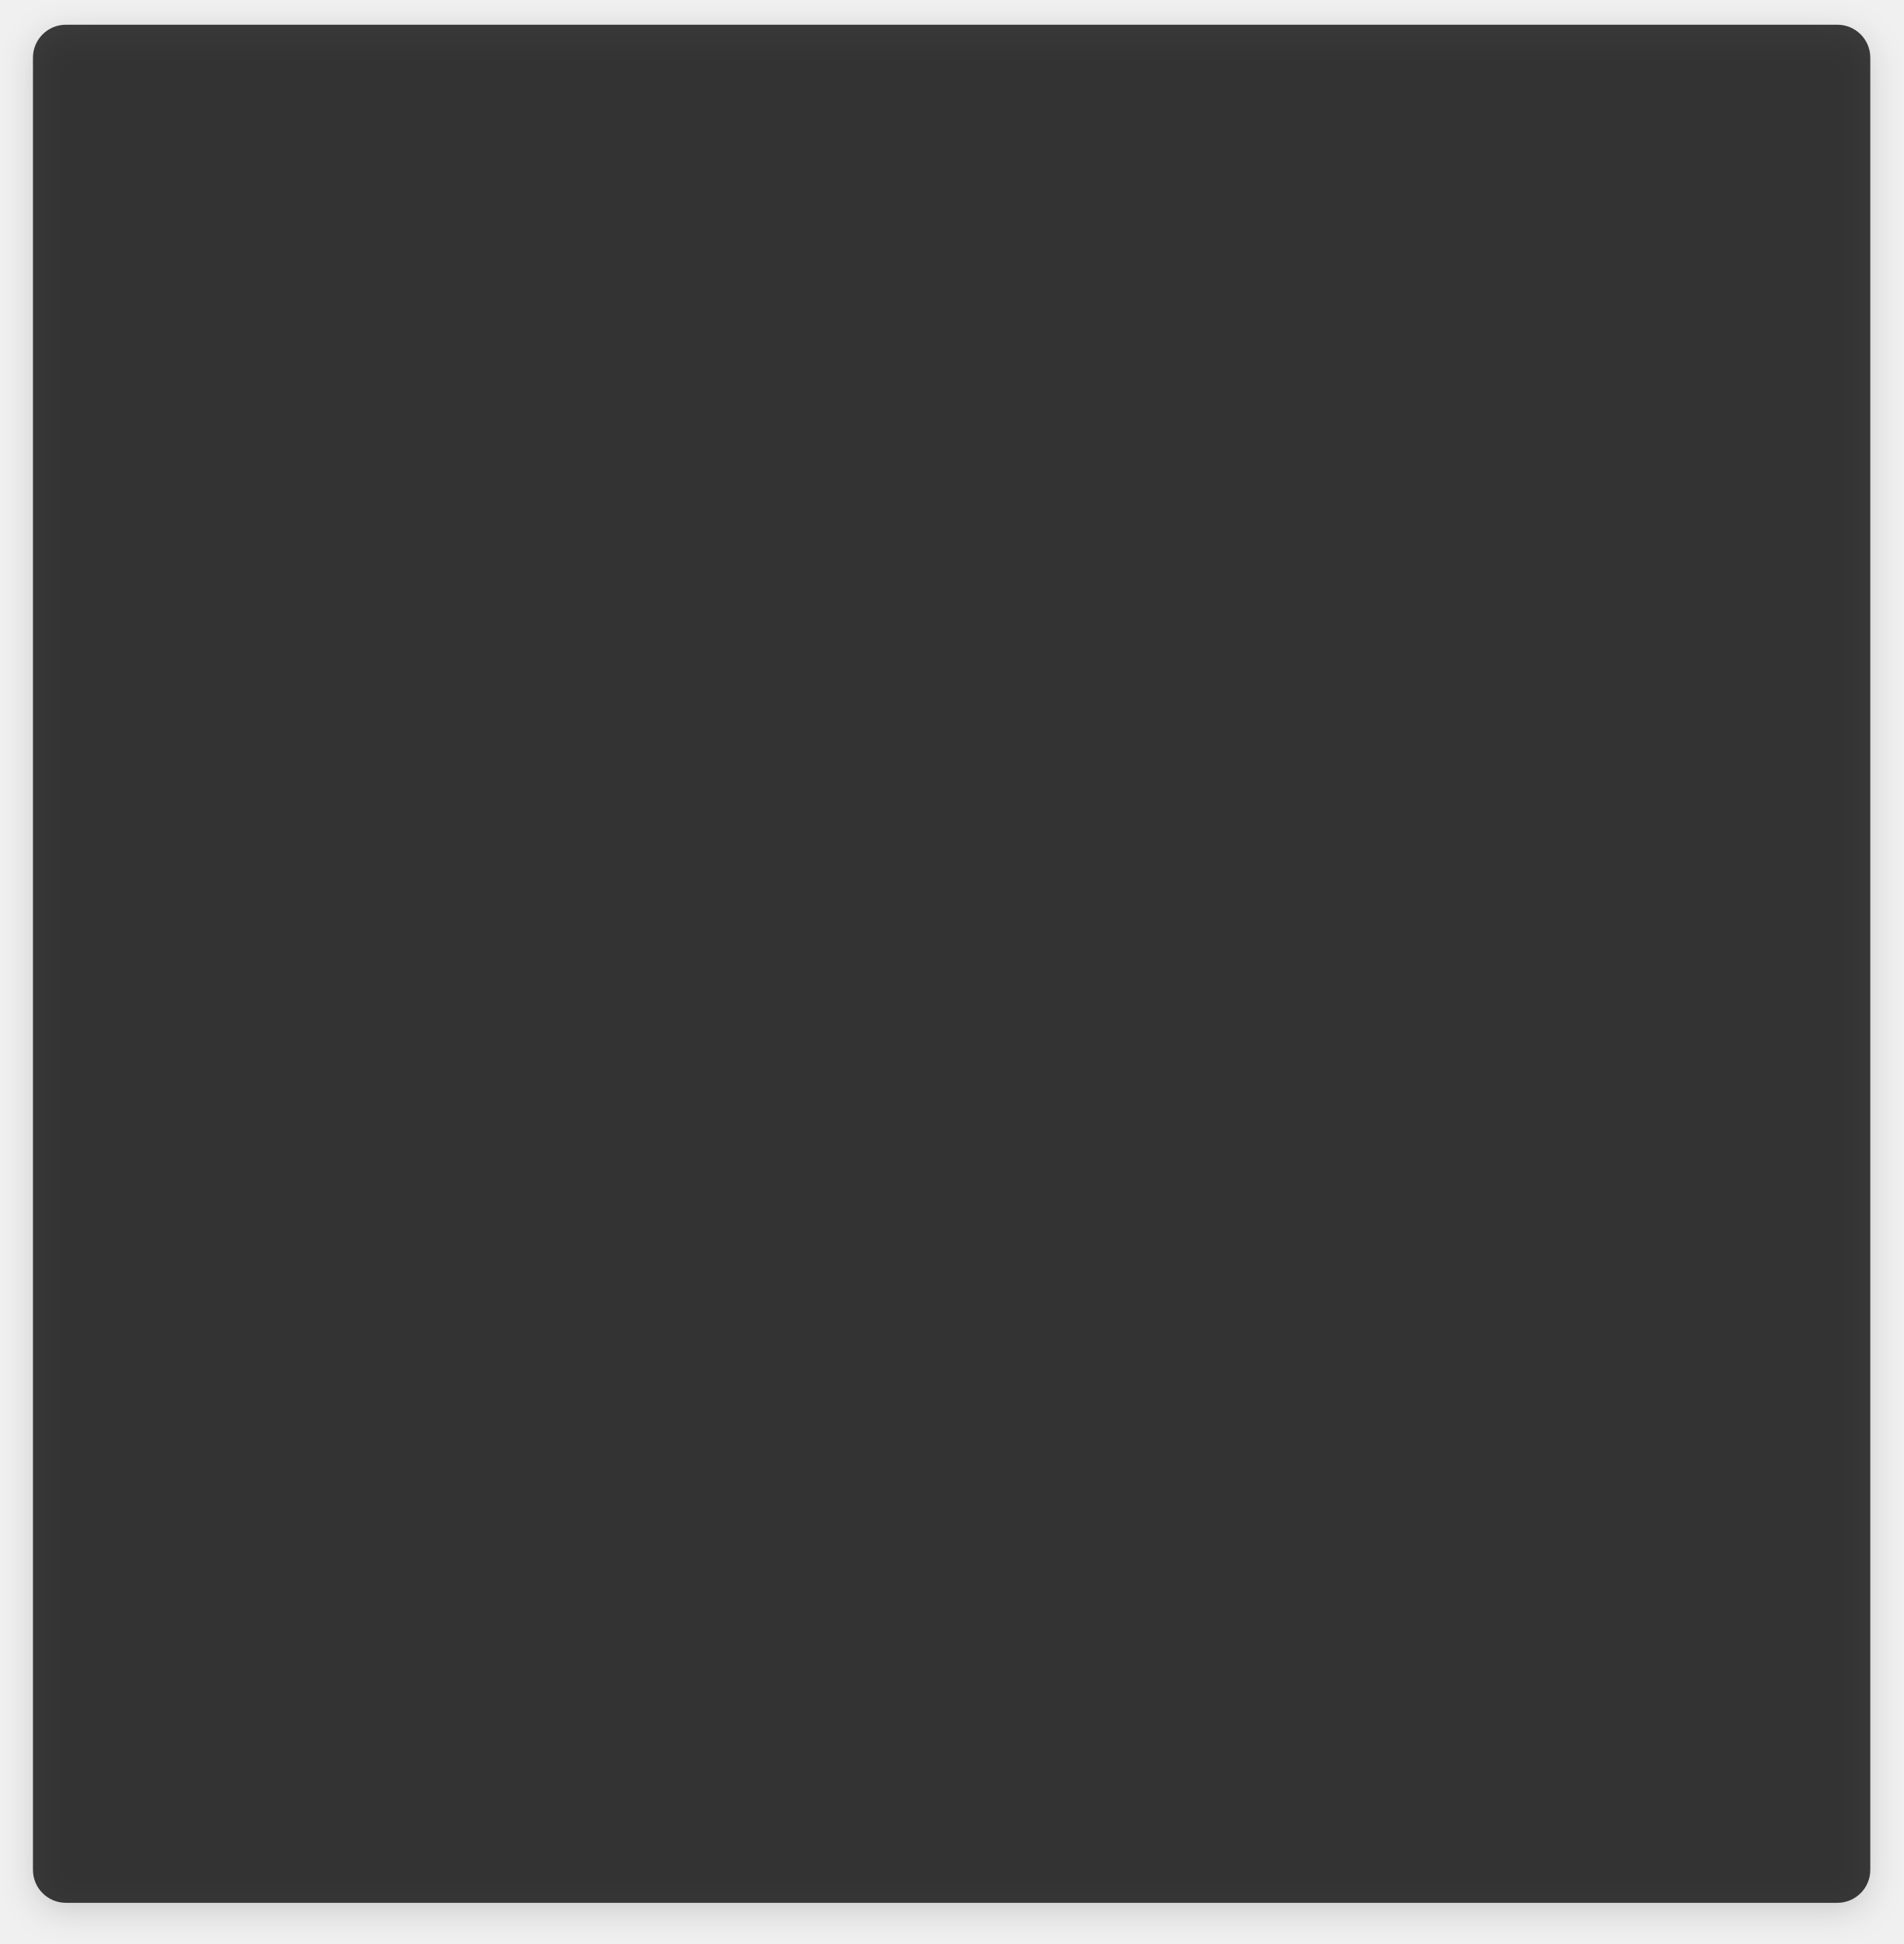
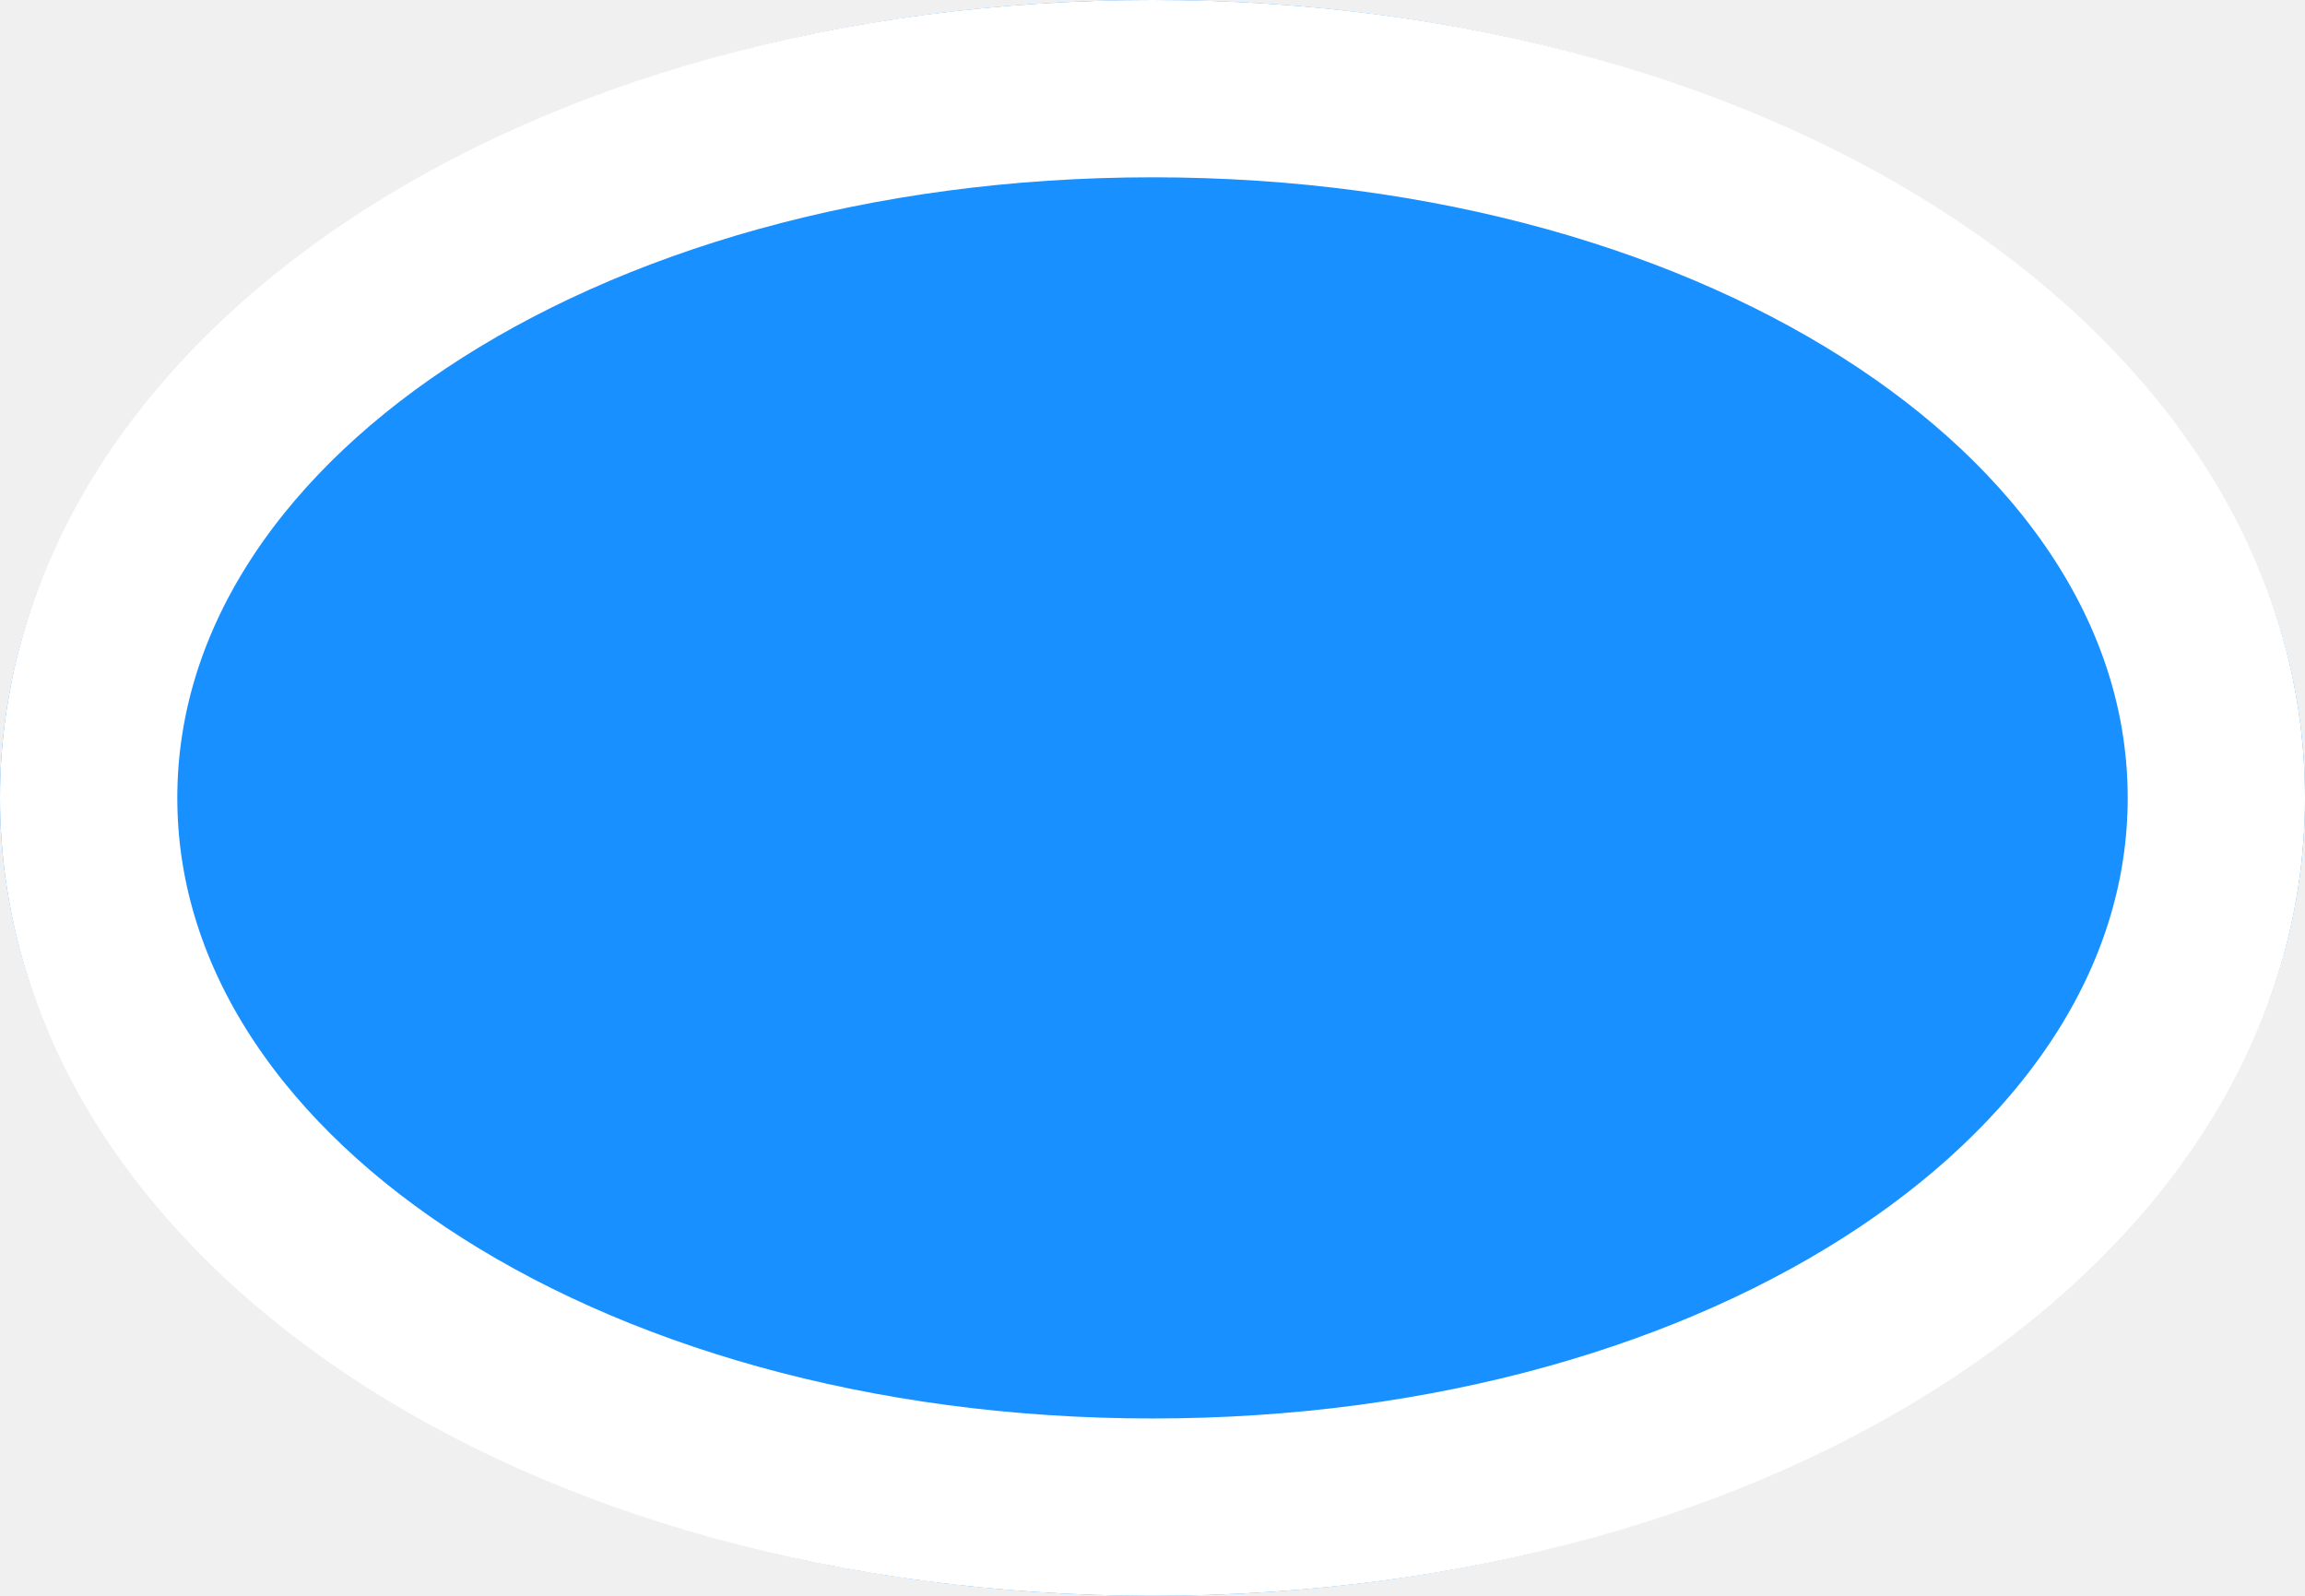
- <svg xmlns="http://www.w3.org/2000/svg" xmlns:xlink="http://www.w3.org/1999/xlink" version="1.1" width="231px" height="236px">
-   <defs>
-     <filter x="673px" y="611px" width="231px" height="236px" filterUnits="userSpaceOnUse" id="filter63">
-       <feOffset dx="0" dy="1" in="SourceAlpha" result="shadowOffsetInner" />
-       <feGaussianBlur stdDeviation="2" in="shadowOffsetInner" result="shadowGaussian" />
-       <feComposite in2="shadowGaussian" operator="atop" in="SourceAlpha" result="shadowComposite" />
-       <feColorMatrix type="matrix" values="0 0 0 0 0  0 0 0 0 0  0 0 0 0 0  0 0 0 0.2 0  " in="shadowComposite" />
-     </filter>
-     <g id="widget64">
-       <path d="M 677 618  A 4 4 0 0 1 681 614 L 896 614  A 4 4 0 0 1 900 618 L 900 838  A 4 4 0 0 1 896 842 L 681 842  A 4 4 0 0 1 677 838 L 677 618  Z " fill-rule="nonzero" fill="#000000" stroke="none" fill-opacity="0.749" />
-     </g>
-   </defs>
-   <g transform="matrix(1 0 0 1 -673 -611 )">
-     <use xlink:href="#widget64" filter="url(#filter63)" />
-     <use xlink:href="#widget64" />
+ <svg xmlns="http://www.w3.org/2000/svg" version="1.1" width="13px" height="9px">
+   <g transform="matrix(1 0 0 1 -646 -712 )">
+     <path d="M 652.5 712  C 656.14 712  659 713.98  659 716.5  C 659 719.02  656.14 721  652.5 721  C 648.86 721  646 719.02  646 716.5  C 646 713.98  648.86 712  652.5 712  Z " fill-rule="nonzero" fill="#1890ff" stroke="none" />
+     <path d="M 652.5 712.5  C 655.86 712.5  658.5 714.26  658.5 716.5  C 658.5 718.74  655.86 720.5  652.5 720.5  C 649.14 720.5  646.5 718.74  646.5 716.5  C 646.5 714.26  649.14 712.5  652.5 712.5  Z " stroke-width="1" stroke="#ffffff" fill="none" />
  </g>
</svg>
